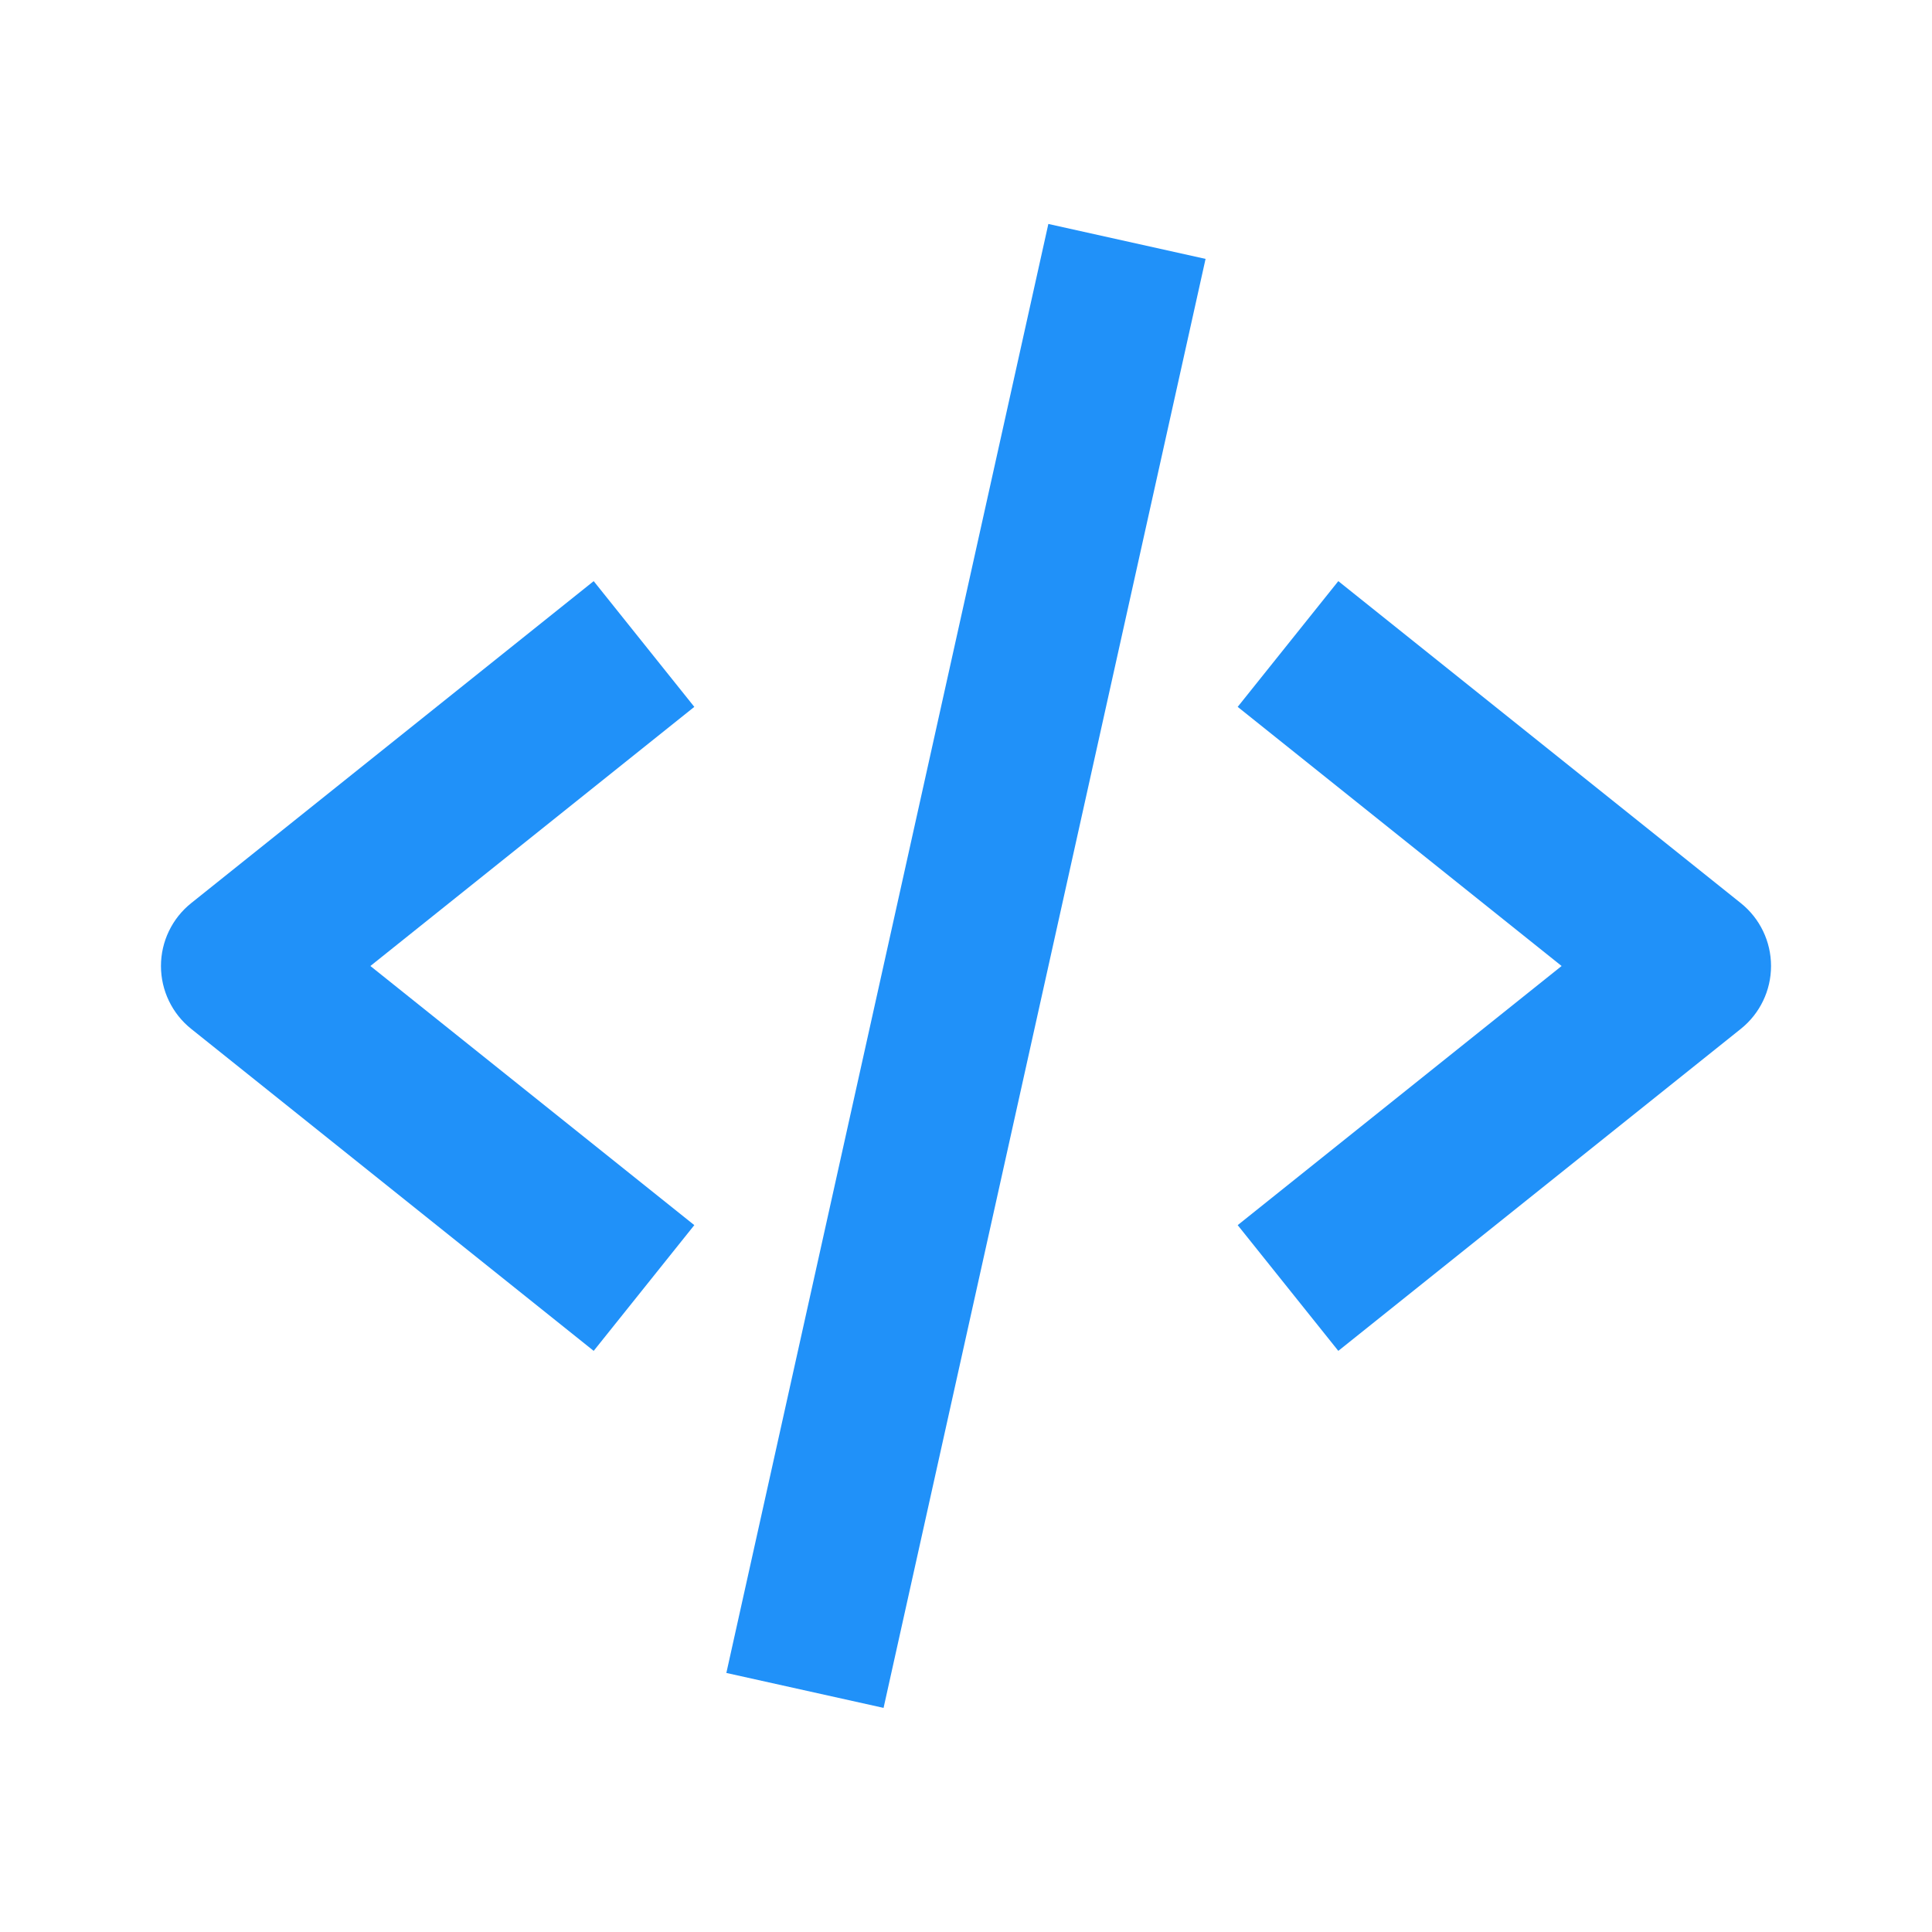
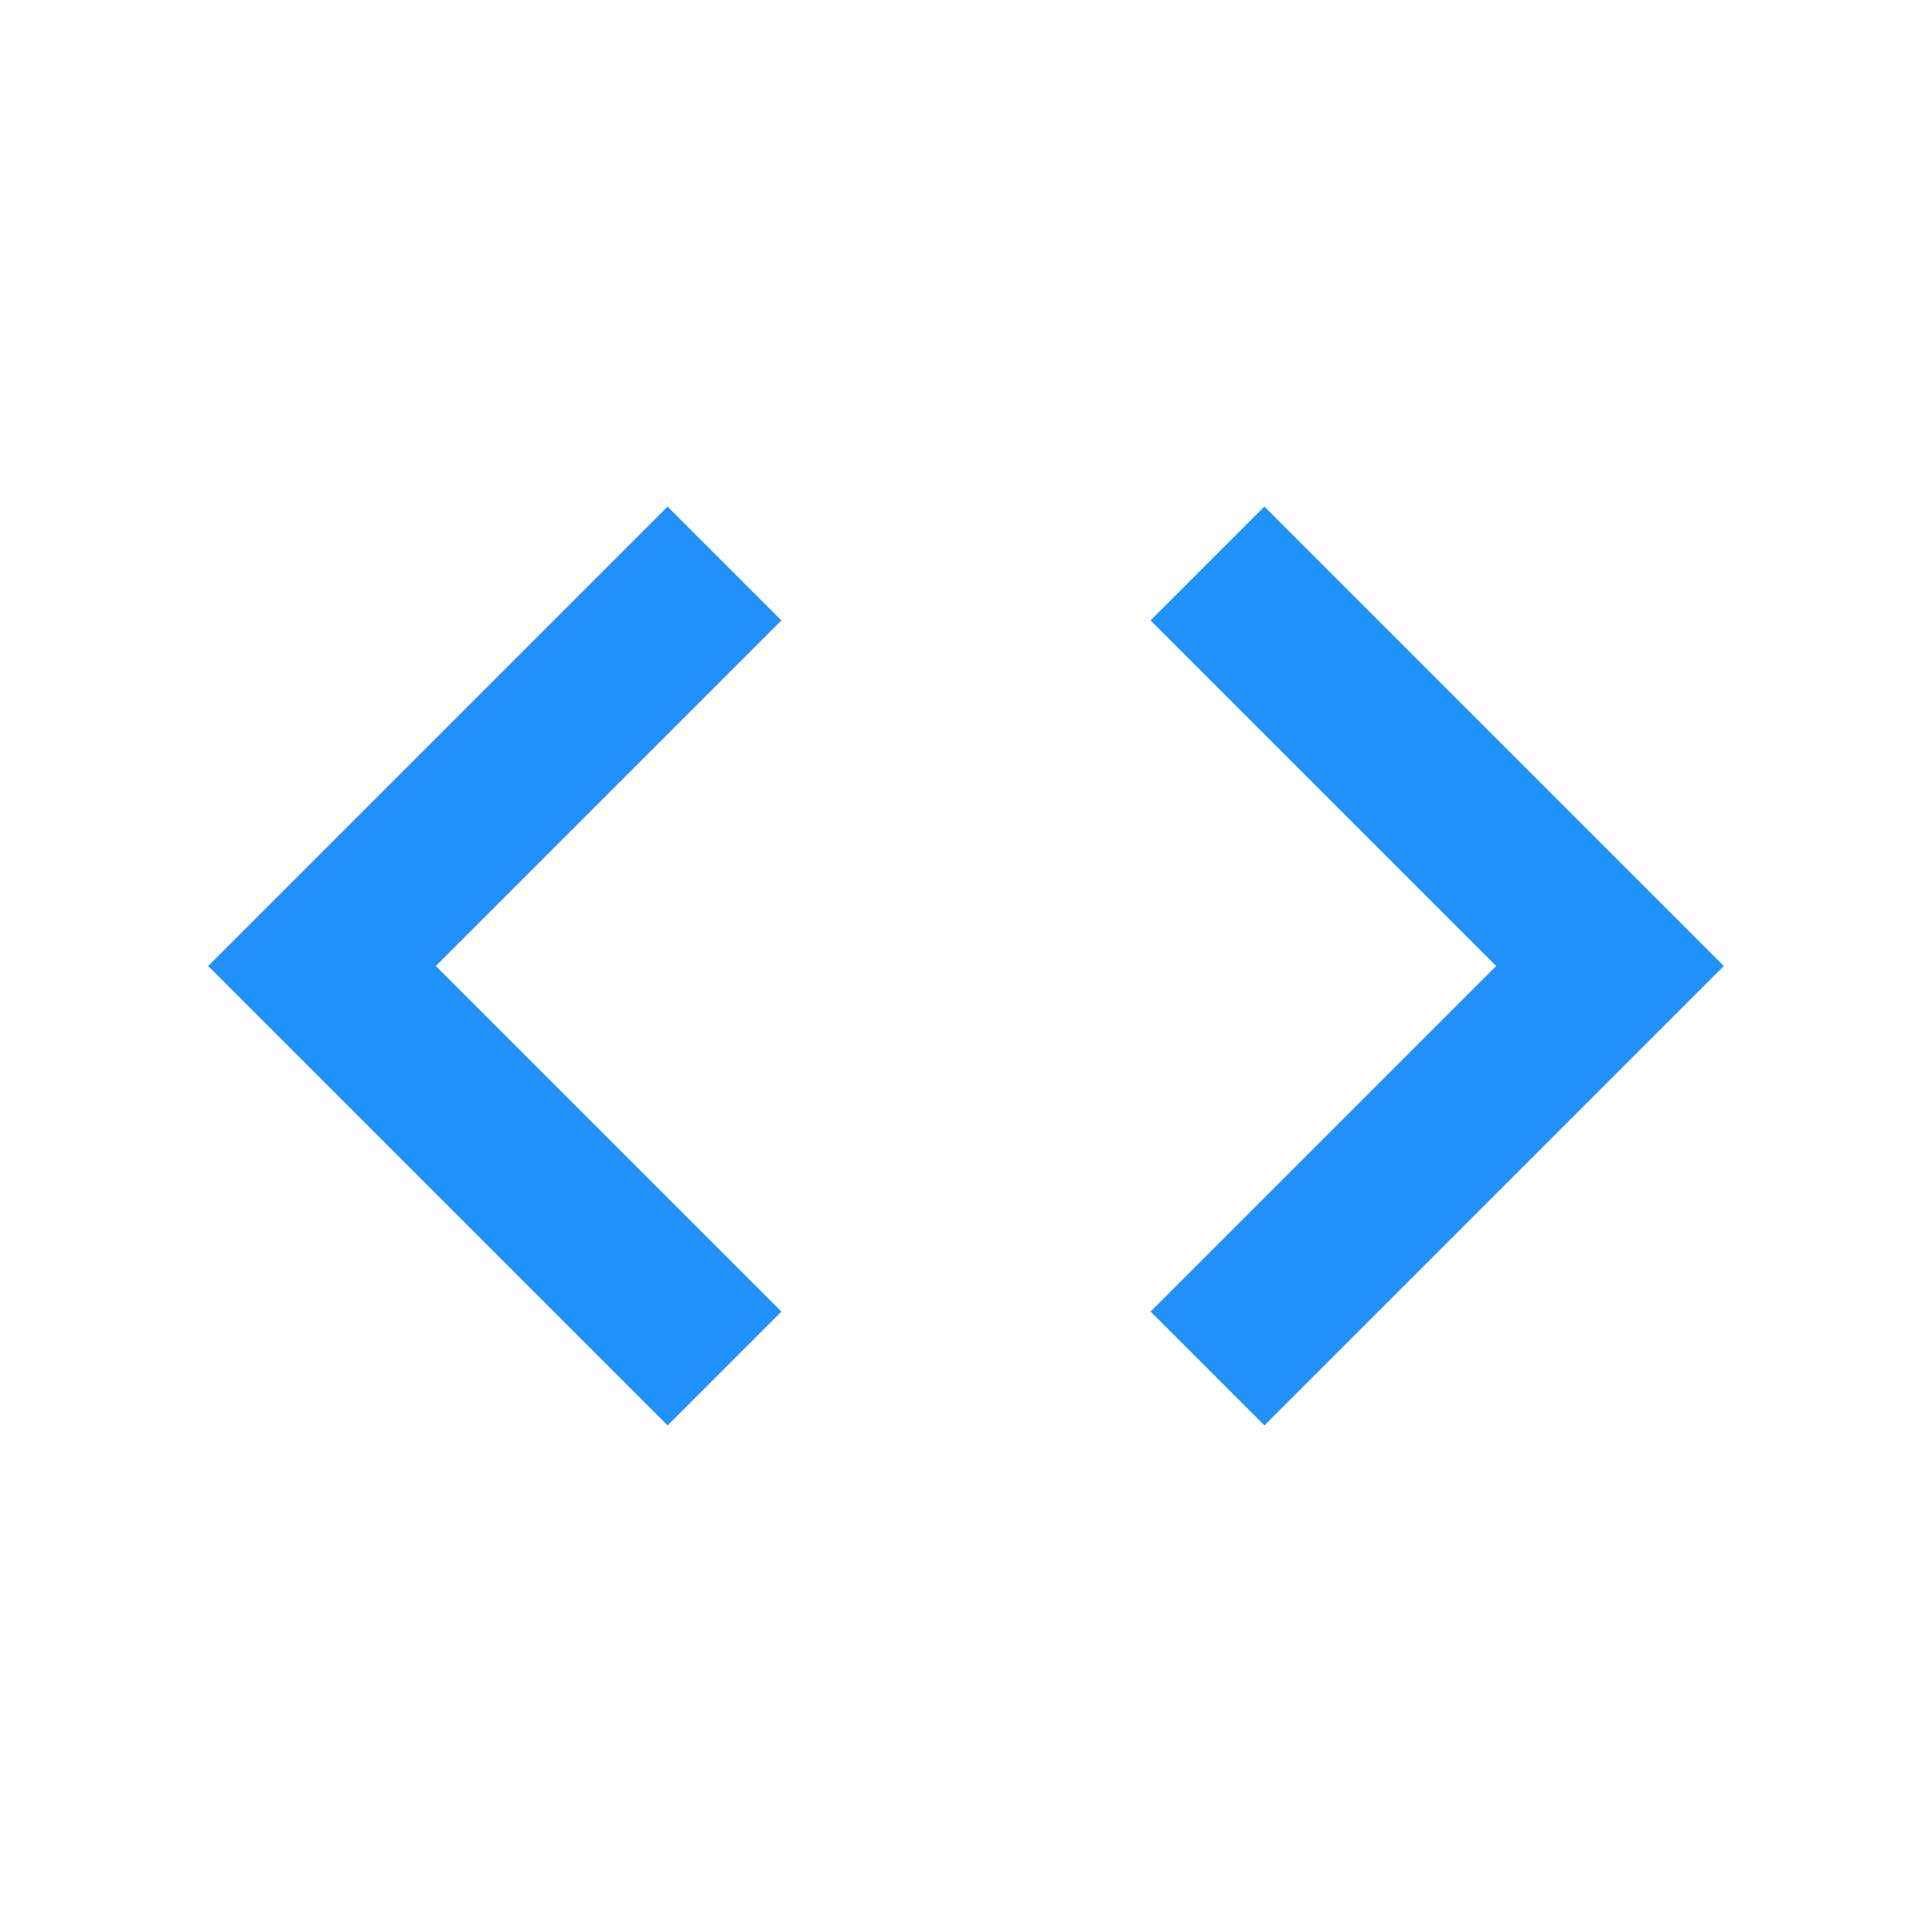
<svg xmlns="http://www.w3.org/2000/svg" width="24" height="24" viewBox="0 0 24 24" style="fill: #2091F9;transform: ;msFilter:;">
-   <path d="m7.375 16.781 1.25-1.562L4.601 12l4.024-3.219-1.25-1.562-5 4a1 1 0 0 0 0 1.562l5 4zm9.25-9.562-1.25 1.562L19.399 12l-4.024 3.219 1.25 1.562 5-4a1 1 0 0 0 0-1.562l-5-4zm-1.649-4.003-4 18-1.953-.434 4-18z" />
+   <path d="M8.293 6.293 2.586 12l5.707 5.707 1.414-1.414L5.414 12l4.293-4.293zm7.414 11.414L21.414 12l-5.707-5.707-1.414 1.414L18.586 12l-4.293 4.293z" />
</svg>
